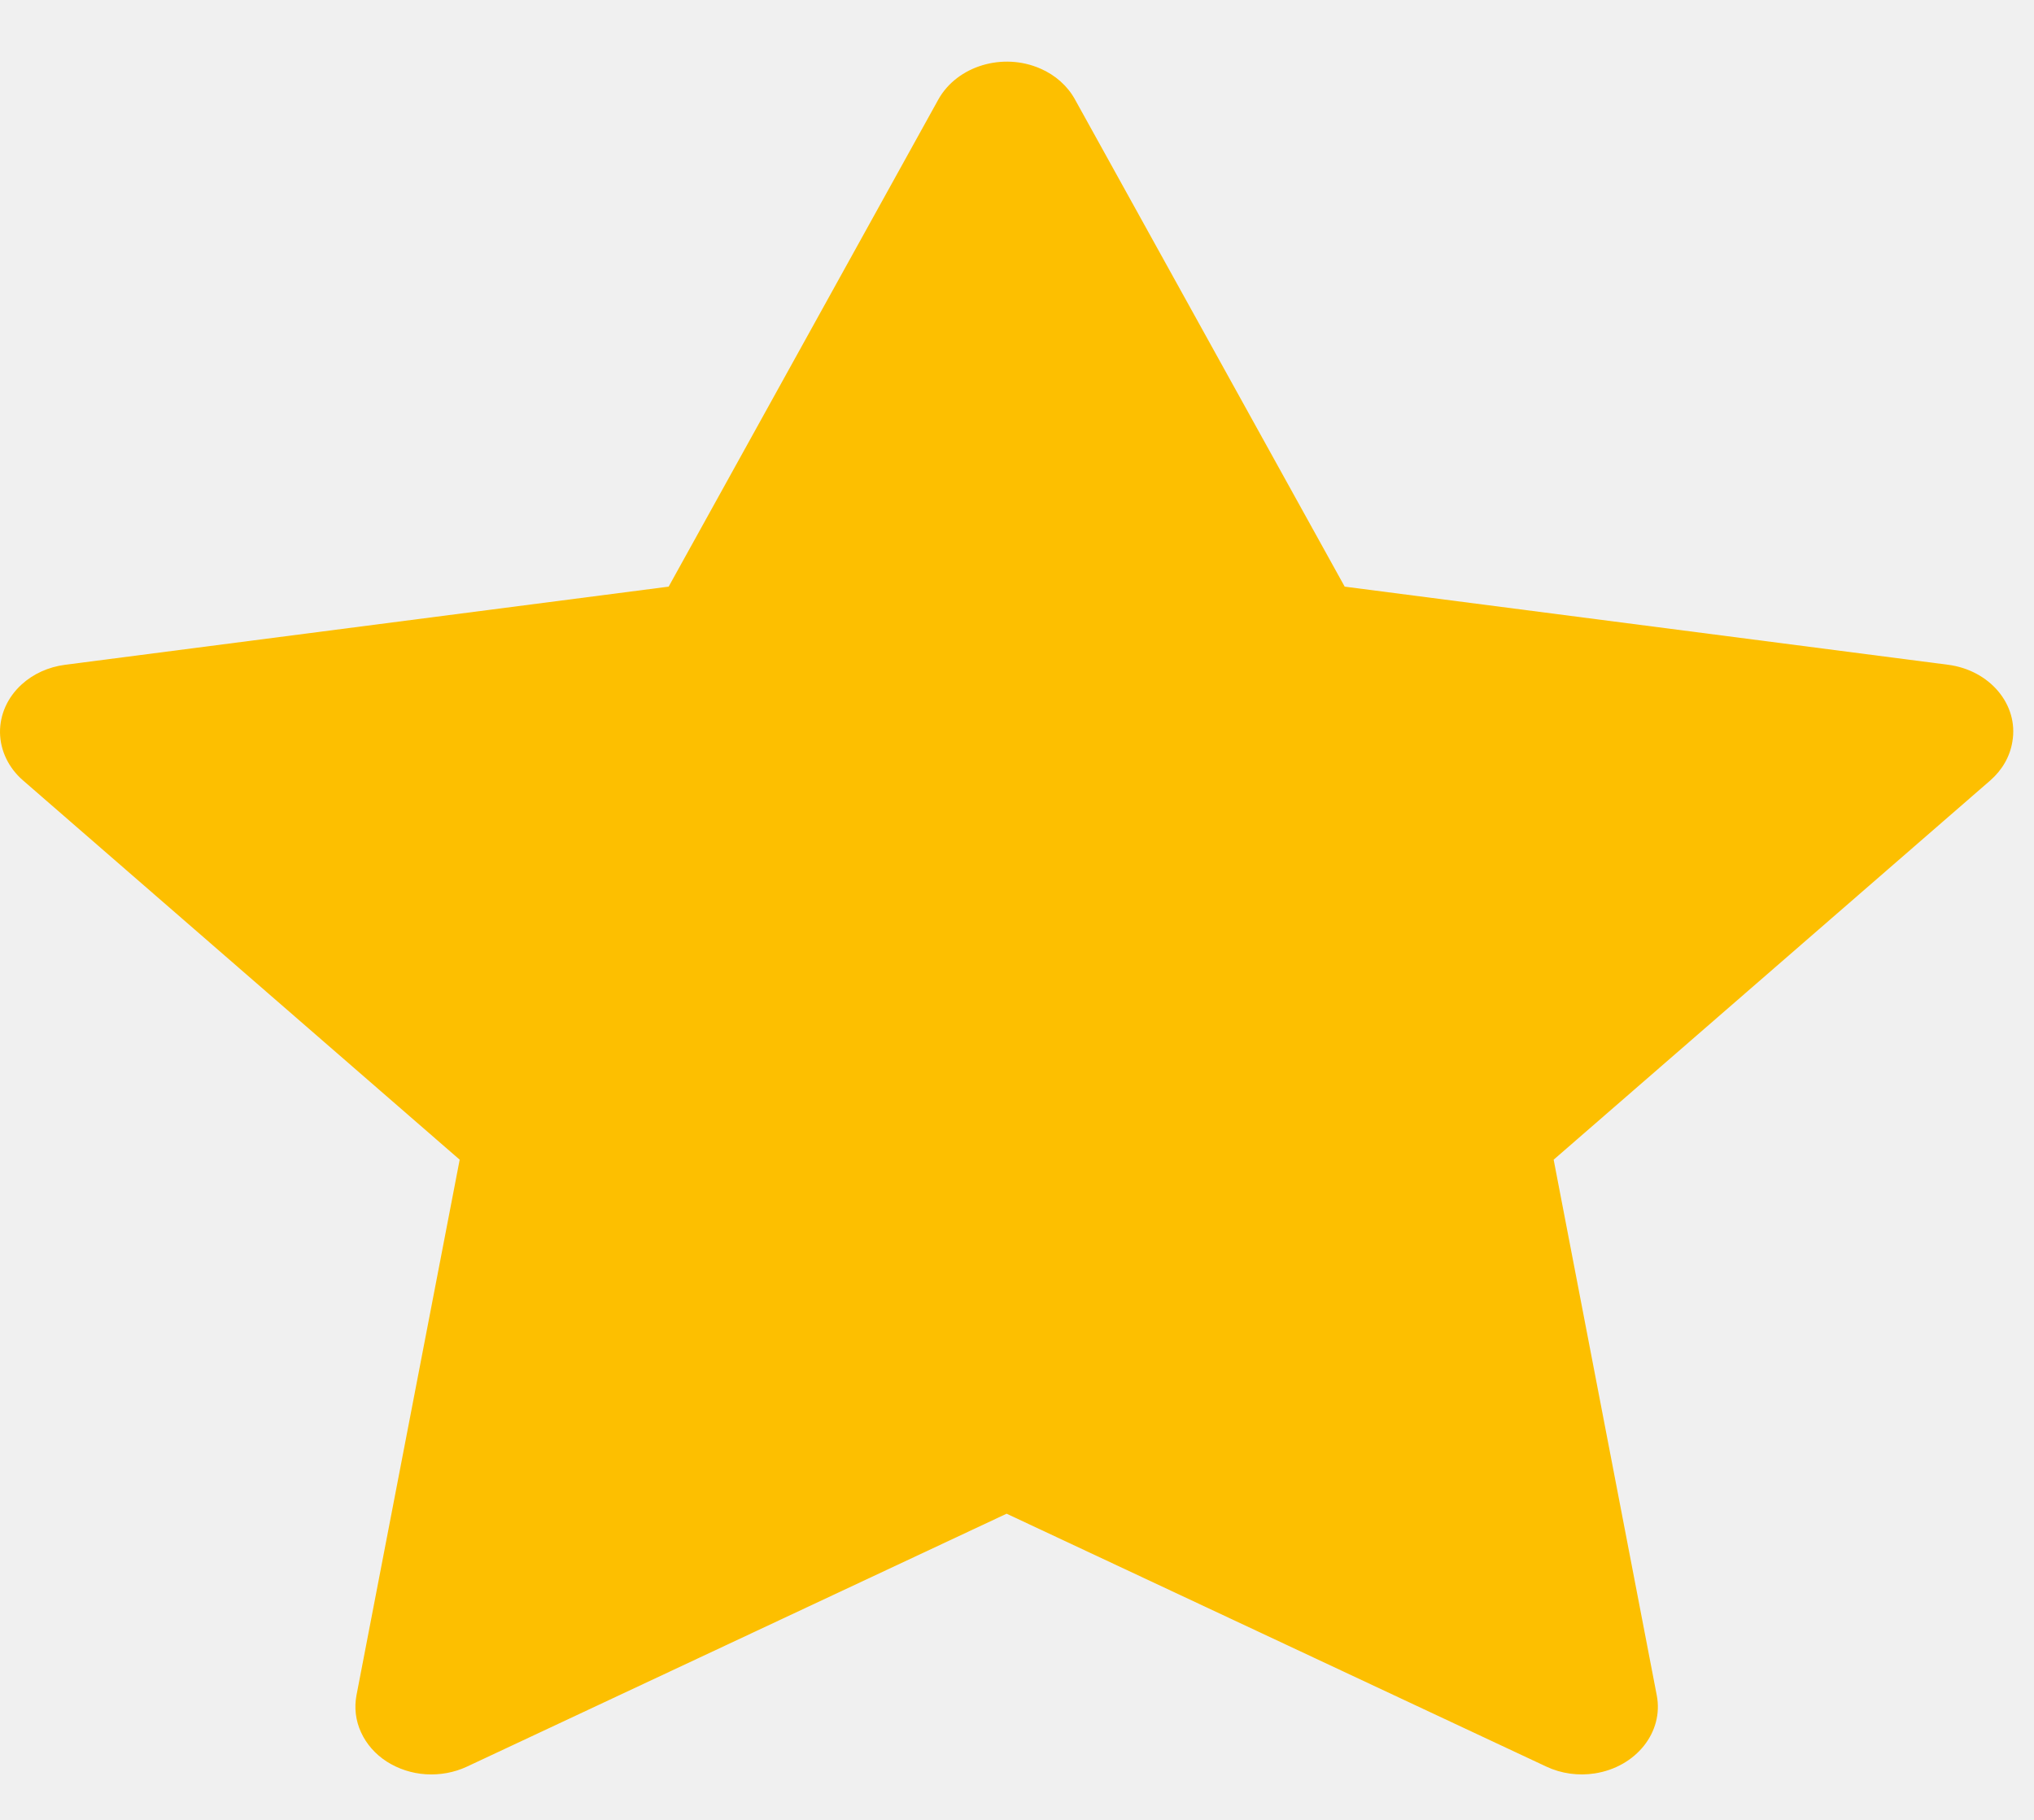
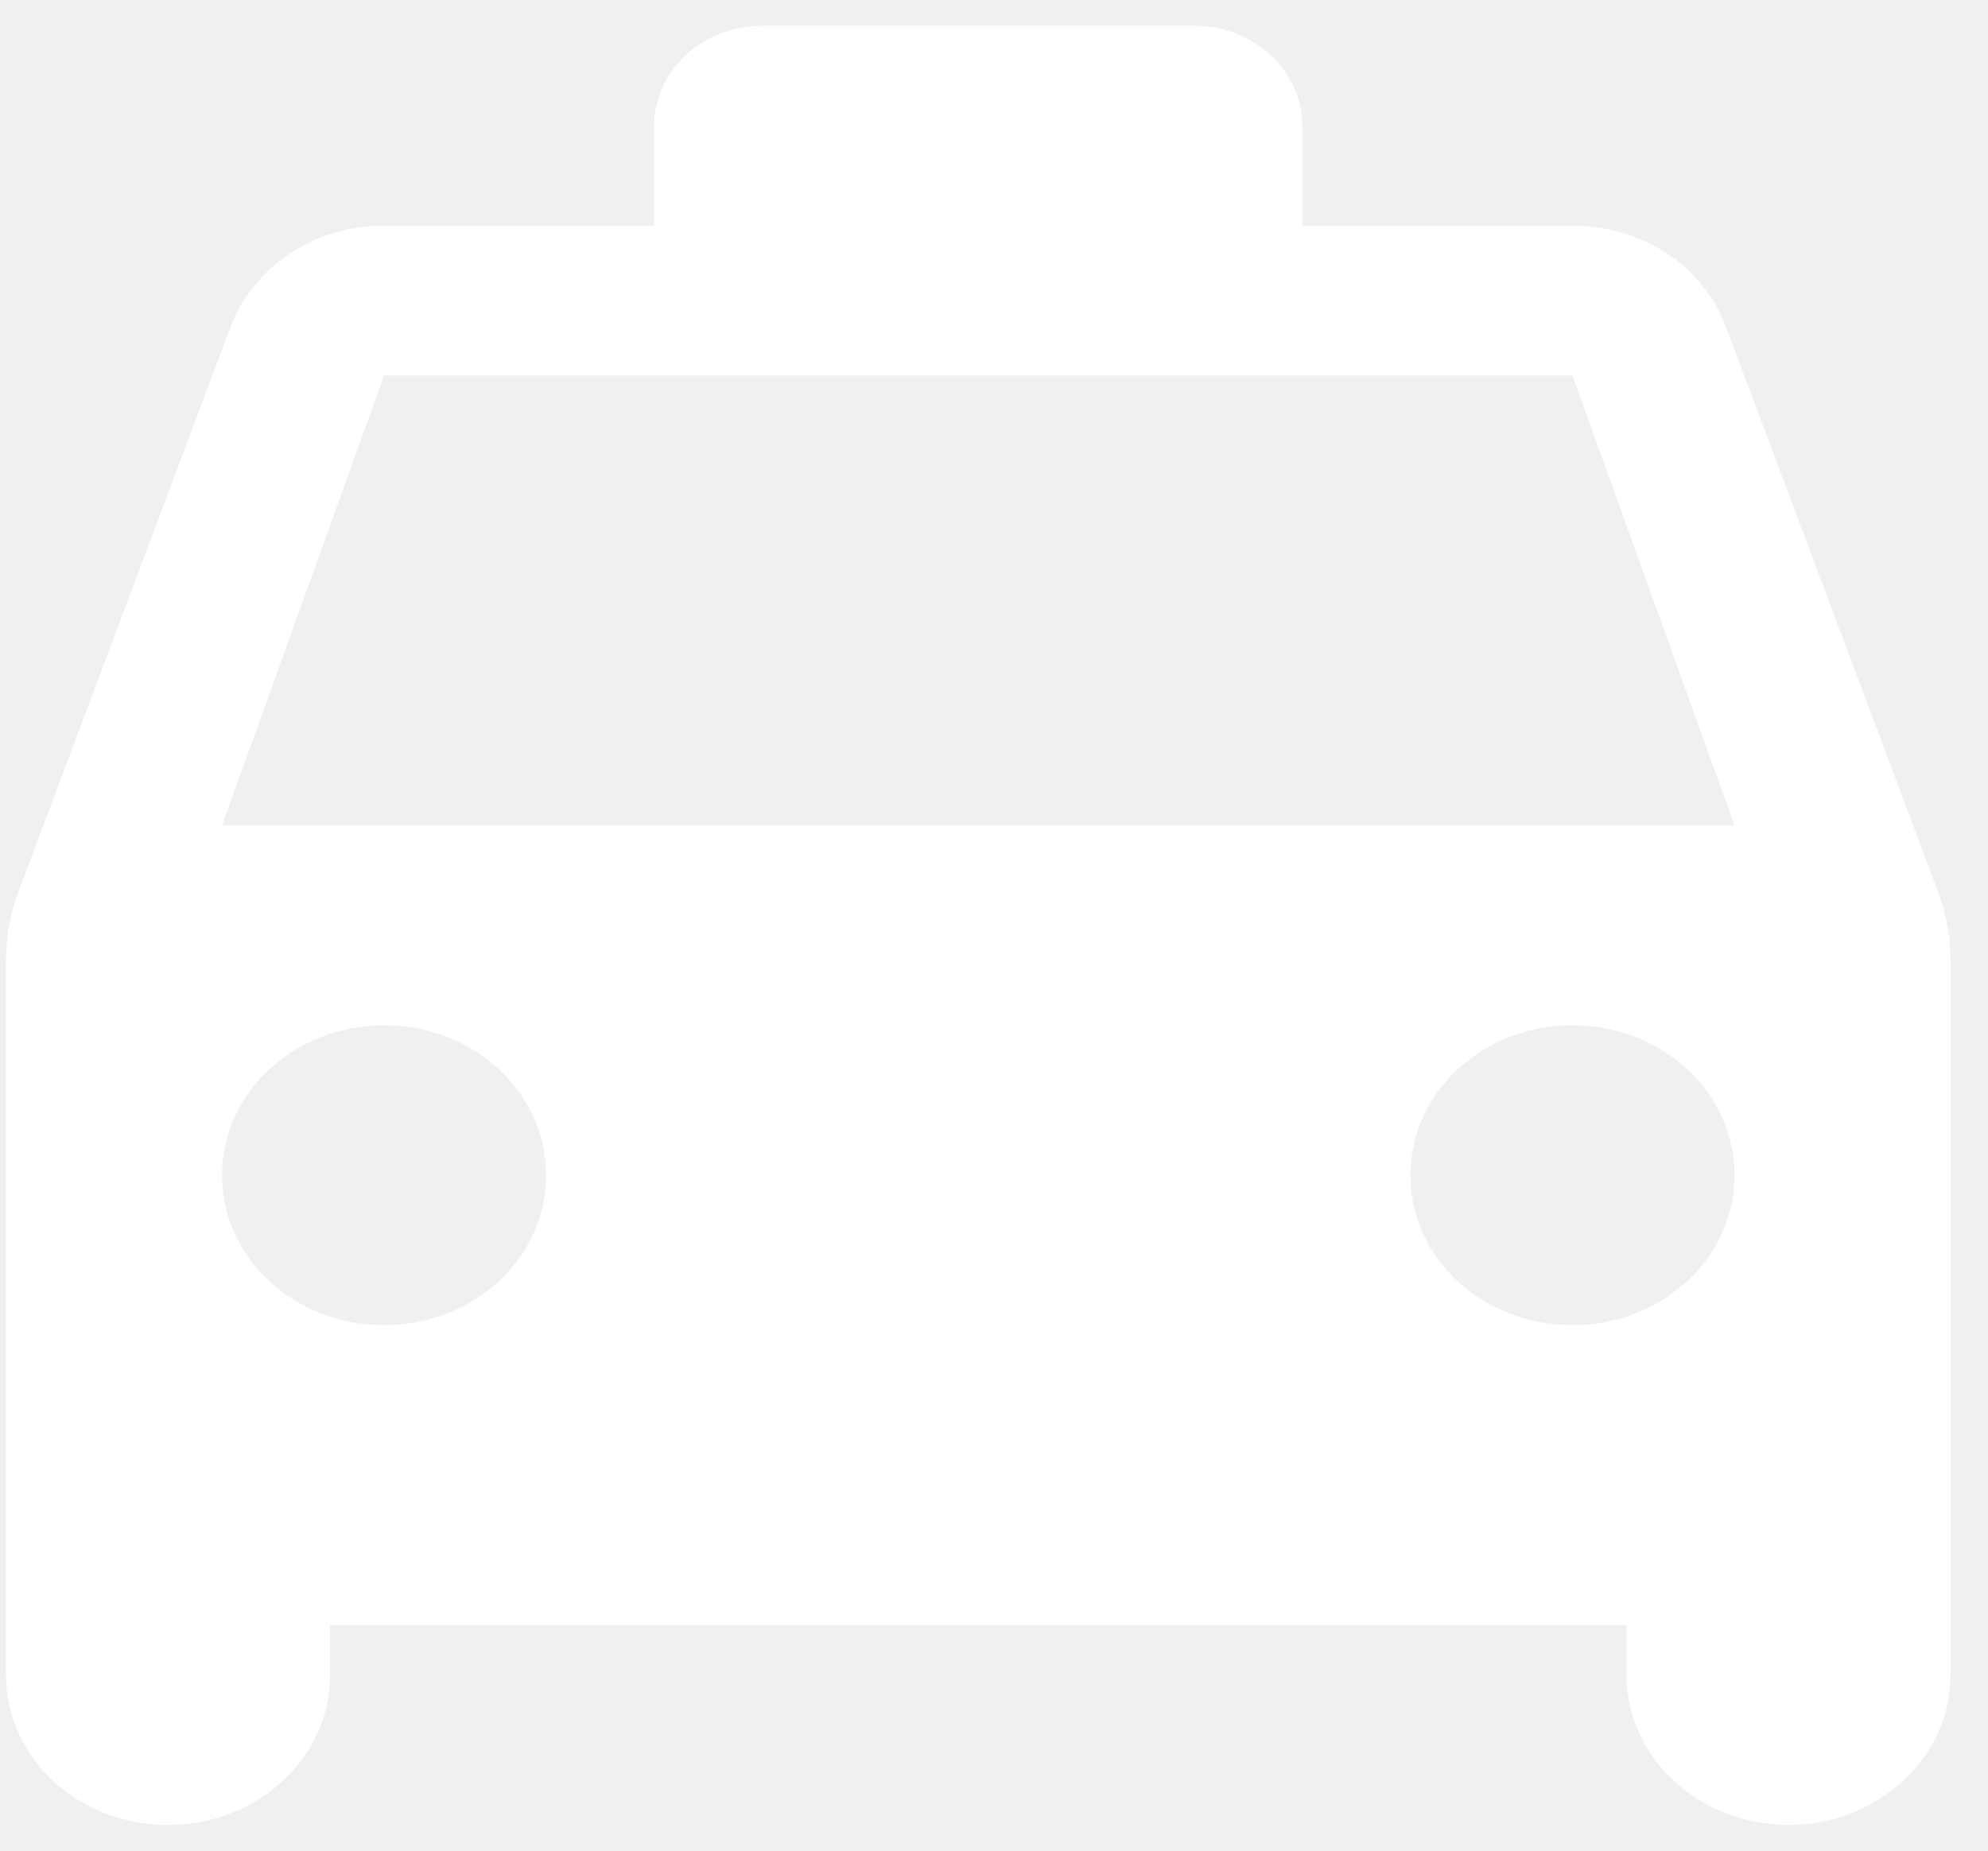
- <svg xmlns="http://www.w3.org/2000/svg" width="19" height="17" viewBox="0 0 19 17" fill="none">
-   <path d="M18.199 6.21L12.561 5.48L10.041 0.928C9.972 0.803 9.859 0.702 9.719 0.641C9.368 0.487 8.942 0.615 8.766 0.928L6.246 5.48L0.608 6.21C0.453 6.23 0.31 6.295 0.202 6.394C0.07 6.514 -0.002 6.676 6.24985e-05 6.844C0.003 7.012 0.08 7.173 0.215 7.29L4.294 10.833L3.33 15.836C3.308 15.952 3.322 16.072 3.372 16.181C3.422 16.291 3.505 16.386 3.612 16.455C3.72 16.524 3.847 16.566 3.979 16.574C4.111 16.582 4.243 16.558 4.361 16.503L9.403 14.14L14.446 16.503C14.584 16.568 14.744 16.59 14.897 16.566C15.283 16.506 15.543 16.18 15.476 15.836L14.513 10.833L18.592 7.29C18.703 7.193 18.776 7.066 18.798 6.928C18.858 6.582 18.587 6.261 18.199 6.21V6.21Z" fill="#FDBF00" />
+ <svg xmlns="http://www.w3.org/2000/svg" width="29" height="27" viewBox="0 0 29 27" fill="none">
+   <path d="M25.176 4.765C24.86 3.904 23.978 3.292 22.938 3.292H18.998V1.833C18.998 1.031 18.289 0.375 17.422 0.375H11.118C10.252 0.375 9.542 1.031 9.542 1.833V3.292H5.603C4.563 3.292 3.696 3.904 3.365 4.765L0.26 13.033C0.15 13.34 0.087 13.66 0.087 13.996V24.438C0.087 25.648 1.143 26.625 2.451 26.625C3.759 26.625 4.815 25.648 4.815 24.438V23.708H23.726V24.438C23.726 25.633 24.782 26.625 26.09 26.625C27.382 26.625 28.454 25.648 28.454 24.438V13.996C28.454 13.675 28.39 13.34 28.28 13.033L25.176 4.765ZM5.603 19.333C4.295 19.333 3.239 18.356 3.239 17.146C3.239 15.935 4.295 14.958 5.603 14.958C6.911 14.958 7.967 15.935 7.967 17.146C7.967 18.356 6.911 19.333 5.603 19.333ZM22.938 19.333C21.63 19.333 20.574 18.356 20.574 17.146C20.574 15.935 21.63 14.958 22.938 14.958C24.246 14.958 25.302 15.935 25.302 17.146C25.302 18.356 24.246 19.333 22.938 19.333ZM3.239 12.042L5.603 5.479H22.938L25.302 12.042H3.239Z" fill="white" />
</svg>
